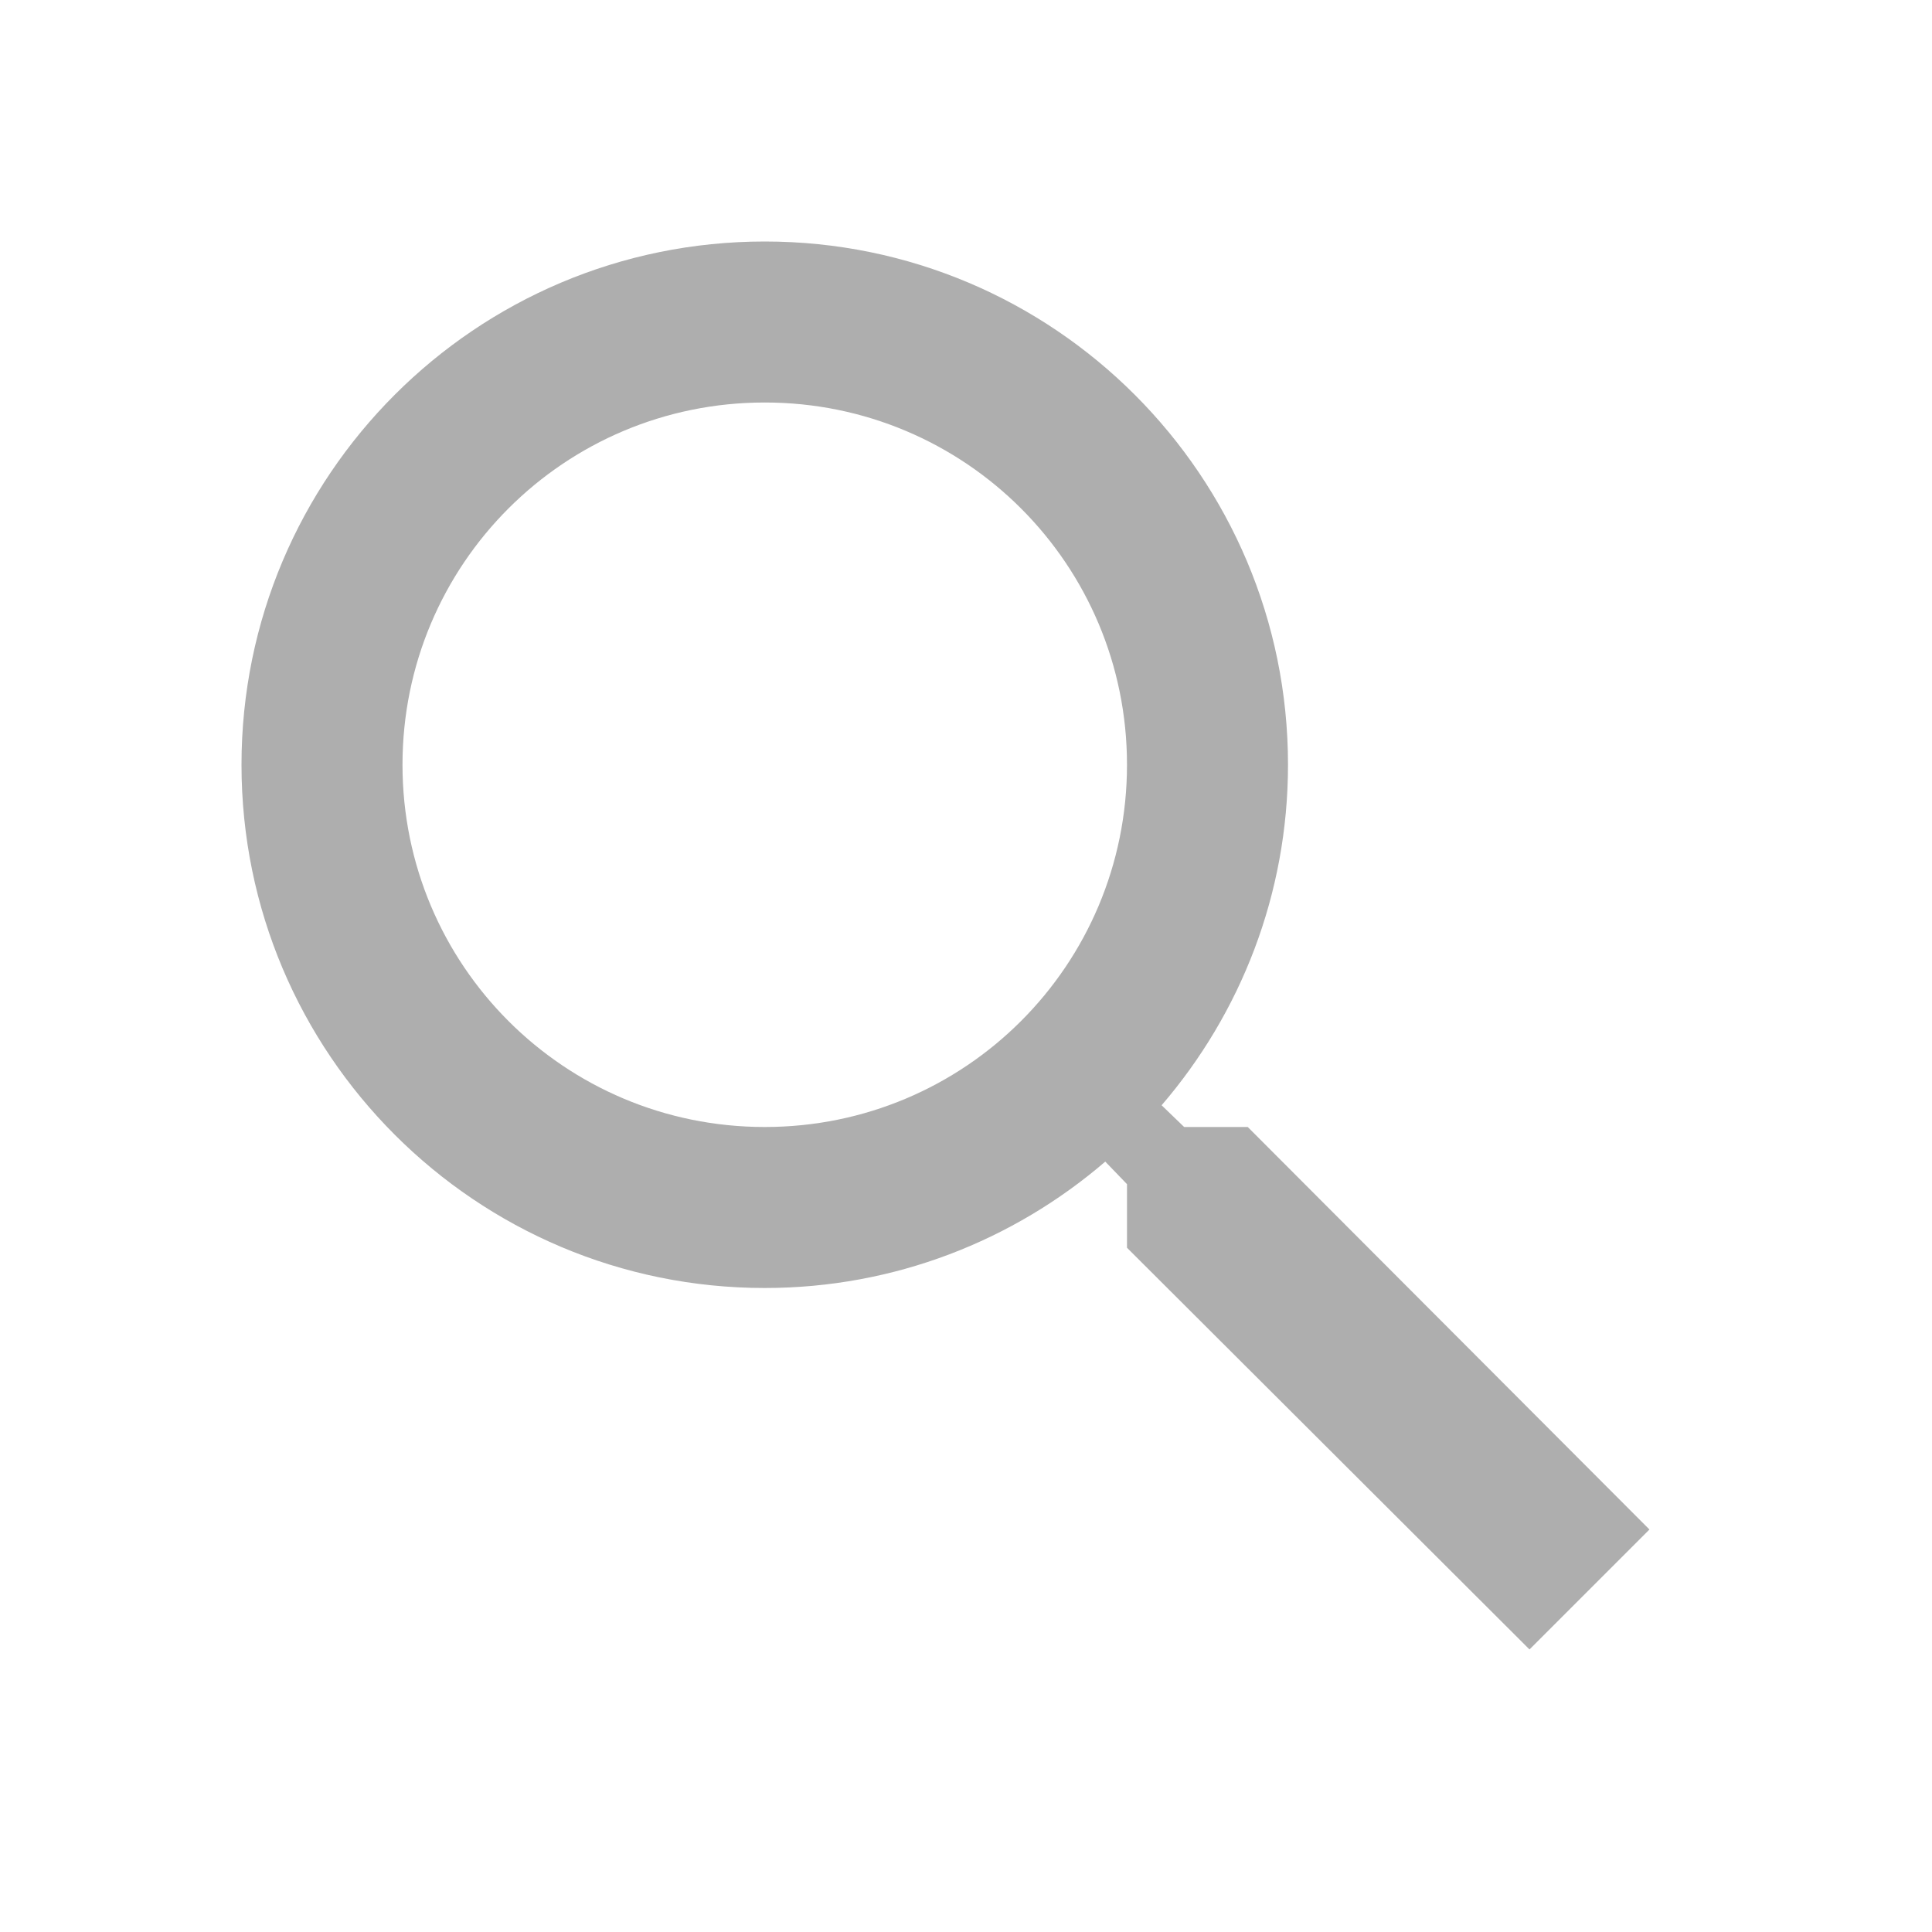
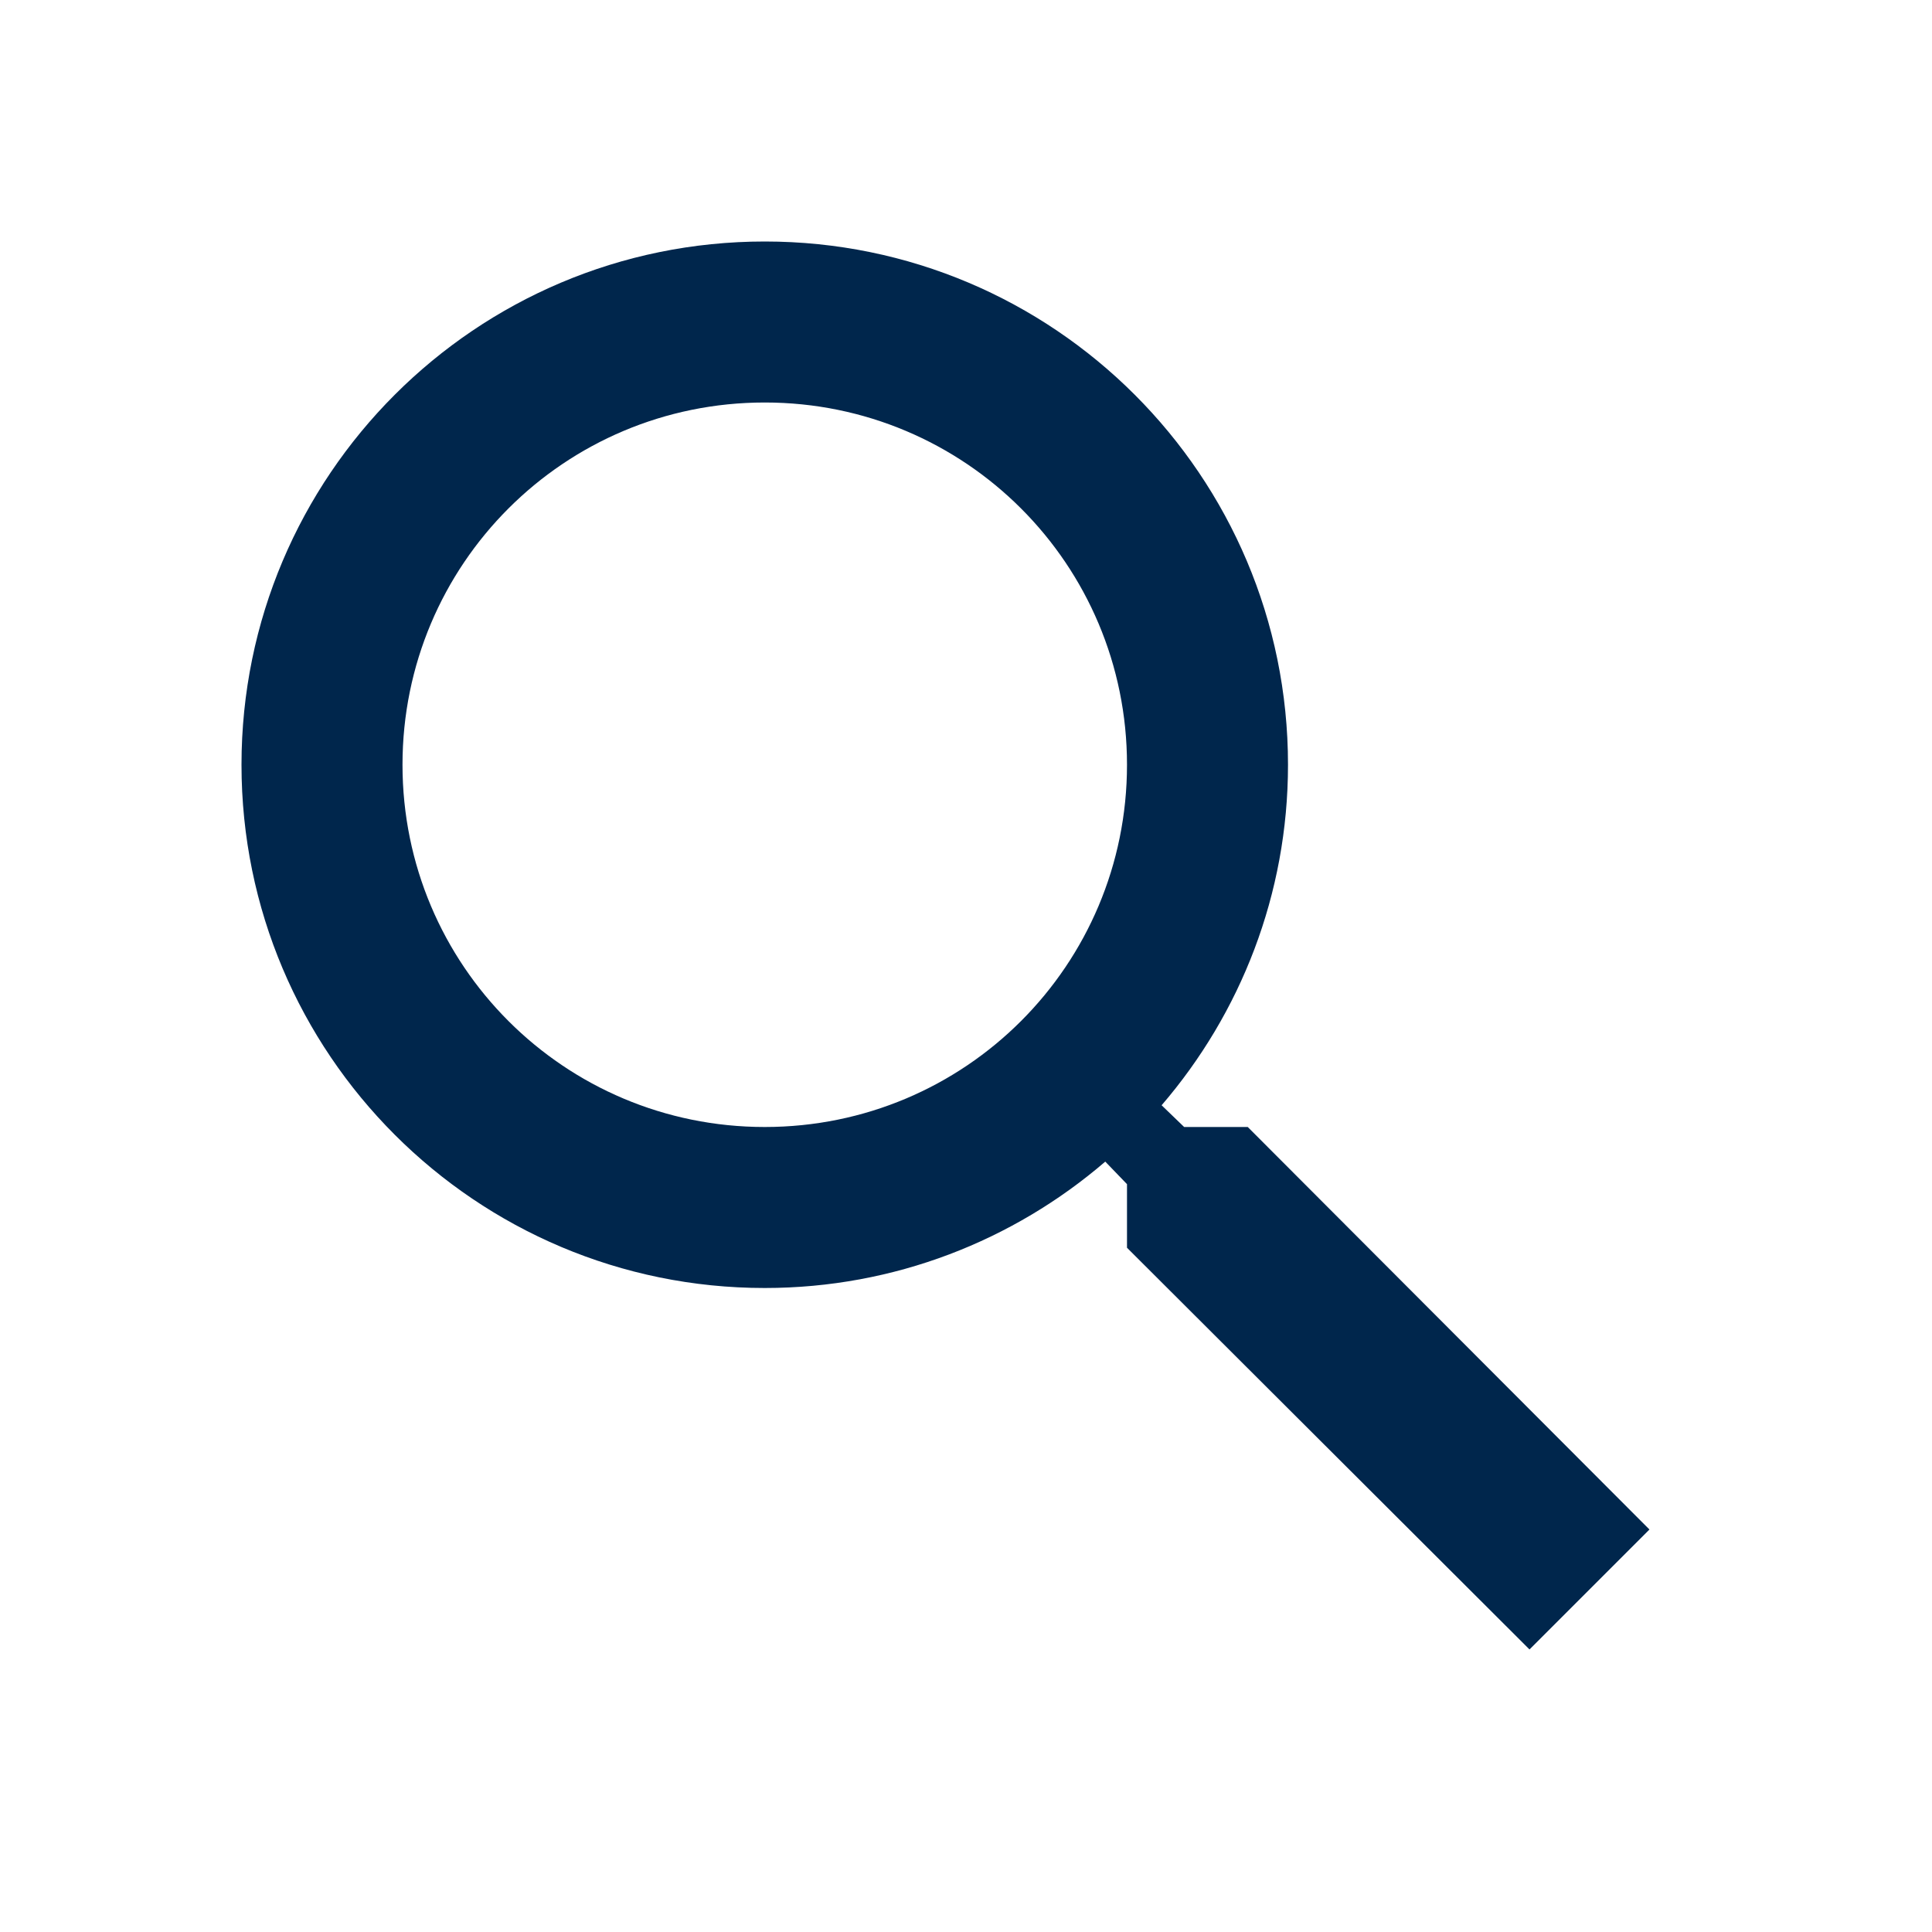
- <svg xmlns="http://www.w3.org/2000/svg" viewBox="0 0 24 24" fill="#AEAEAE" width="30px" height="30px">
+ <svg xmlns="http://www.w3.org/2000/svg" viewBox="0 0 24 24" fill="#00264C" width="30px" height="30px">
  <path d="M15.5 14h-.79l-.28-.27C15.41 12.59 16 11.11 16 9.5 16 5.91 13.09 3 9.5 3S3 5.91 3 9.5 5.91 16 9.5 16c1.61 0 3.09-.59 4.23-1.57l.27.28v.79l5 4.99L20.49 19l-4.99-5zm-6 0C7.01 14 5 11.99 5 9.5S7.01 5 9.5 5 14 7.01 14 9.5 11.99 14 9.5 14z" />
  <path d="M0 0h24v24H0z" fill="none" />
</svg>
